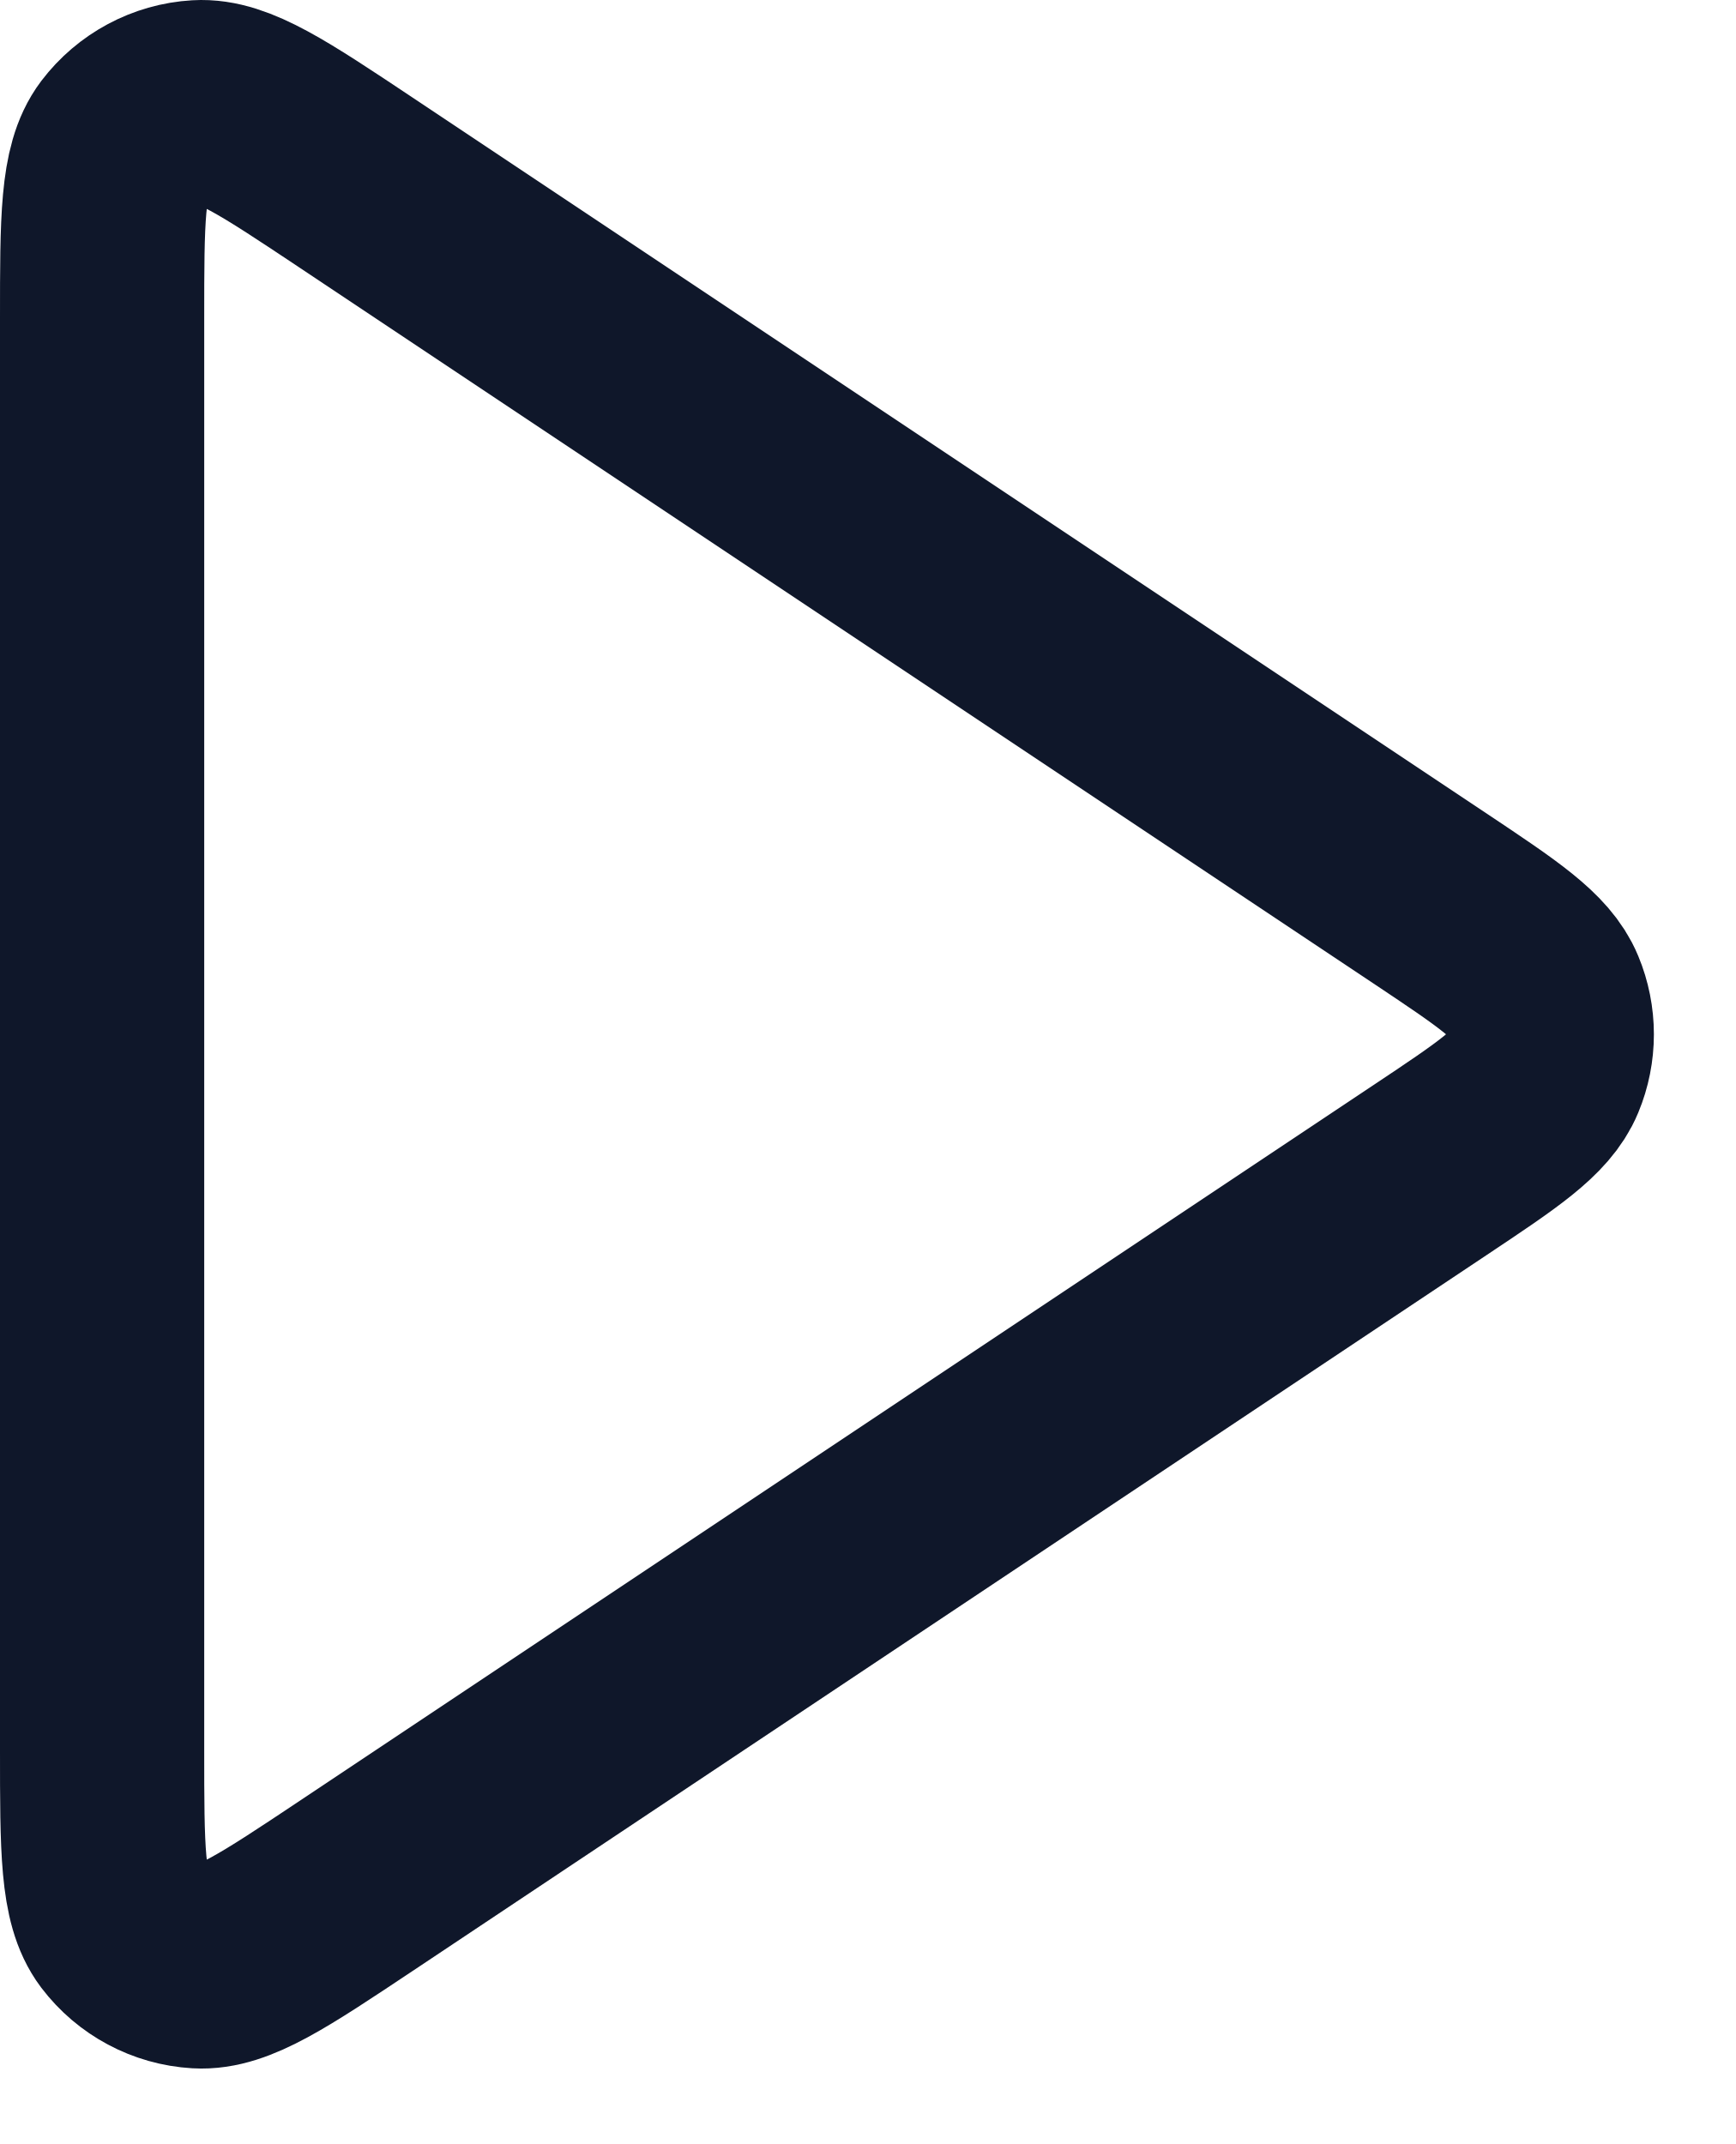
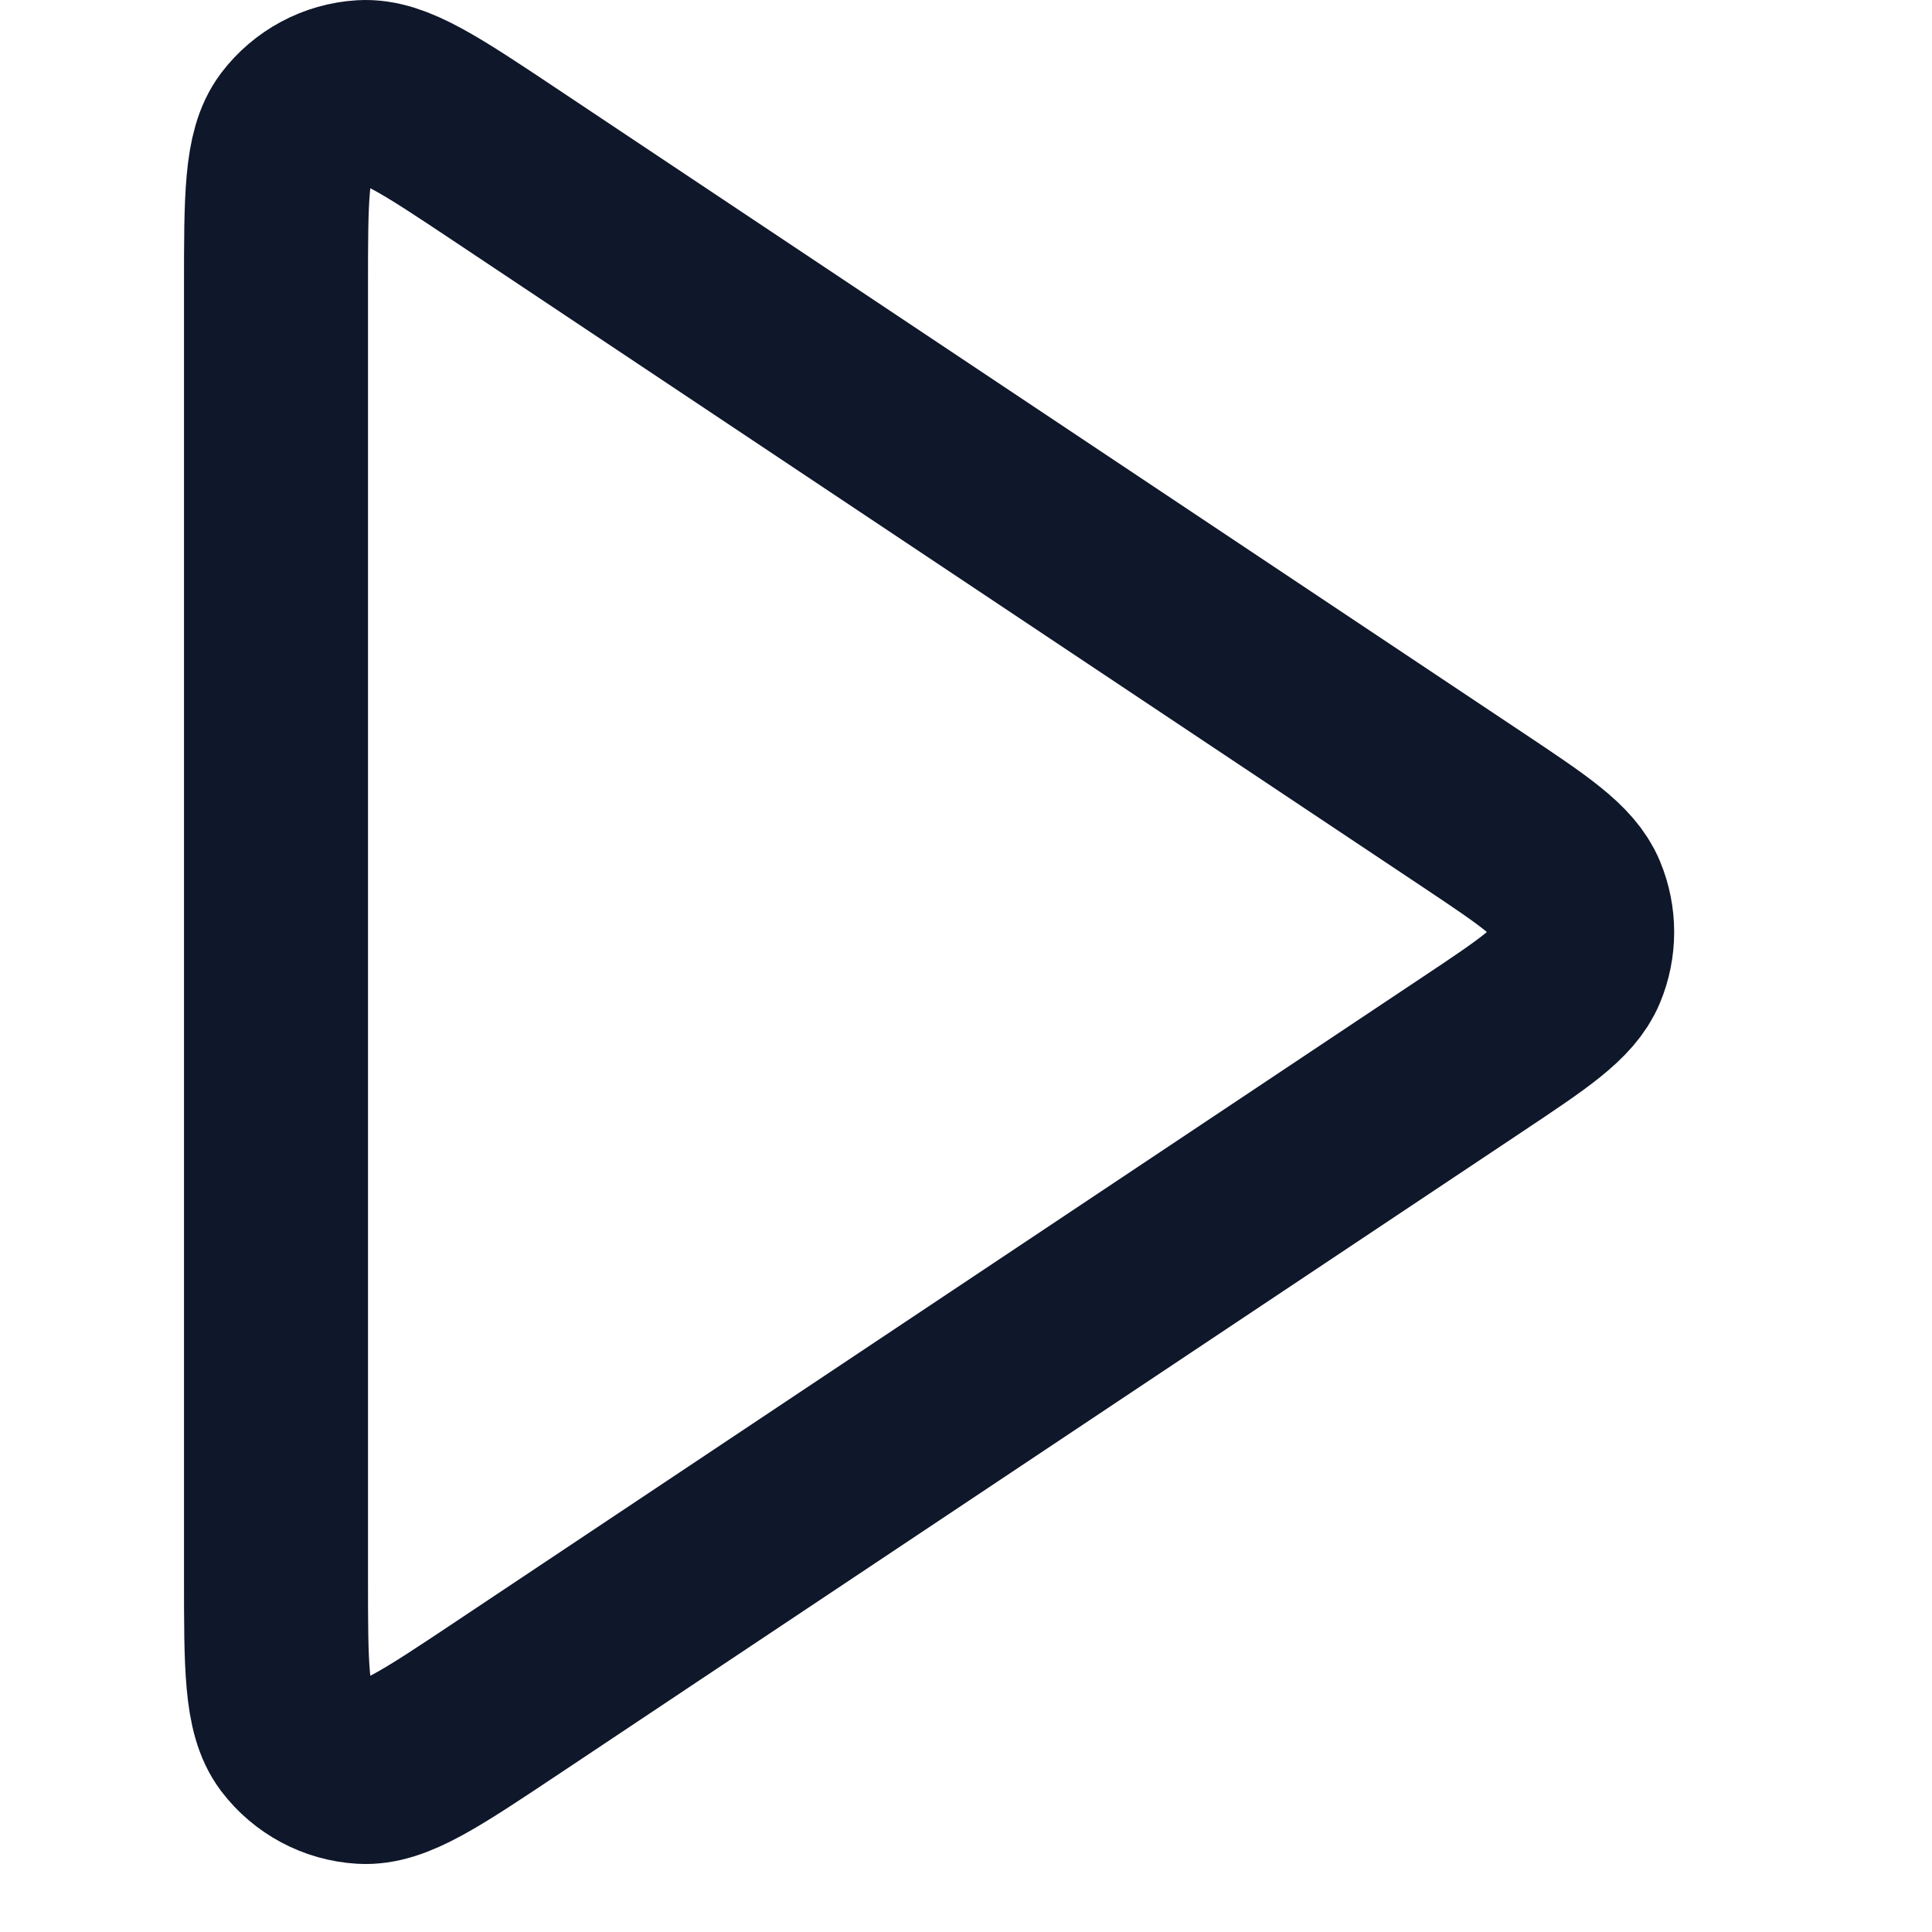
- <svg xmlns="http://www.w3.org/2000/svg" width="17" height="21" viewBox="0 0 17 21" fill="none">
+ <svg xmlns="http://www.w3.org/2000/svg" width="24" height="24" viewBox="0 0 17 21" fill="none">
  <path d="M1 3.12C1 2.149 1 1.664 1.202 1.396C1.379 1.163 1.649 1.018 1.94 1.001C2.275 0.981 2.679 1.25 3.488 1.789L14.003 8.799C14.671 9.245 15.005 9.467 15.121 9.748C15.223 9.993 15.223 10.269 15.121 10.514C15.005 10.794 14.671 11.017 14.003 11.462L3.488 18.472C2.679 19.011 2.275 19.28 1.94 19.26C1.649 19.243 1.379 19.099 1.202 18.866C1 18.598 1 18.112 1 17.141V3.12Z" stroke="#0F172A" stroke-width="2" stroke-linecap="round" stroke-linejoin="round" />
</svg>
